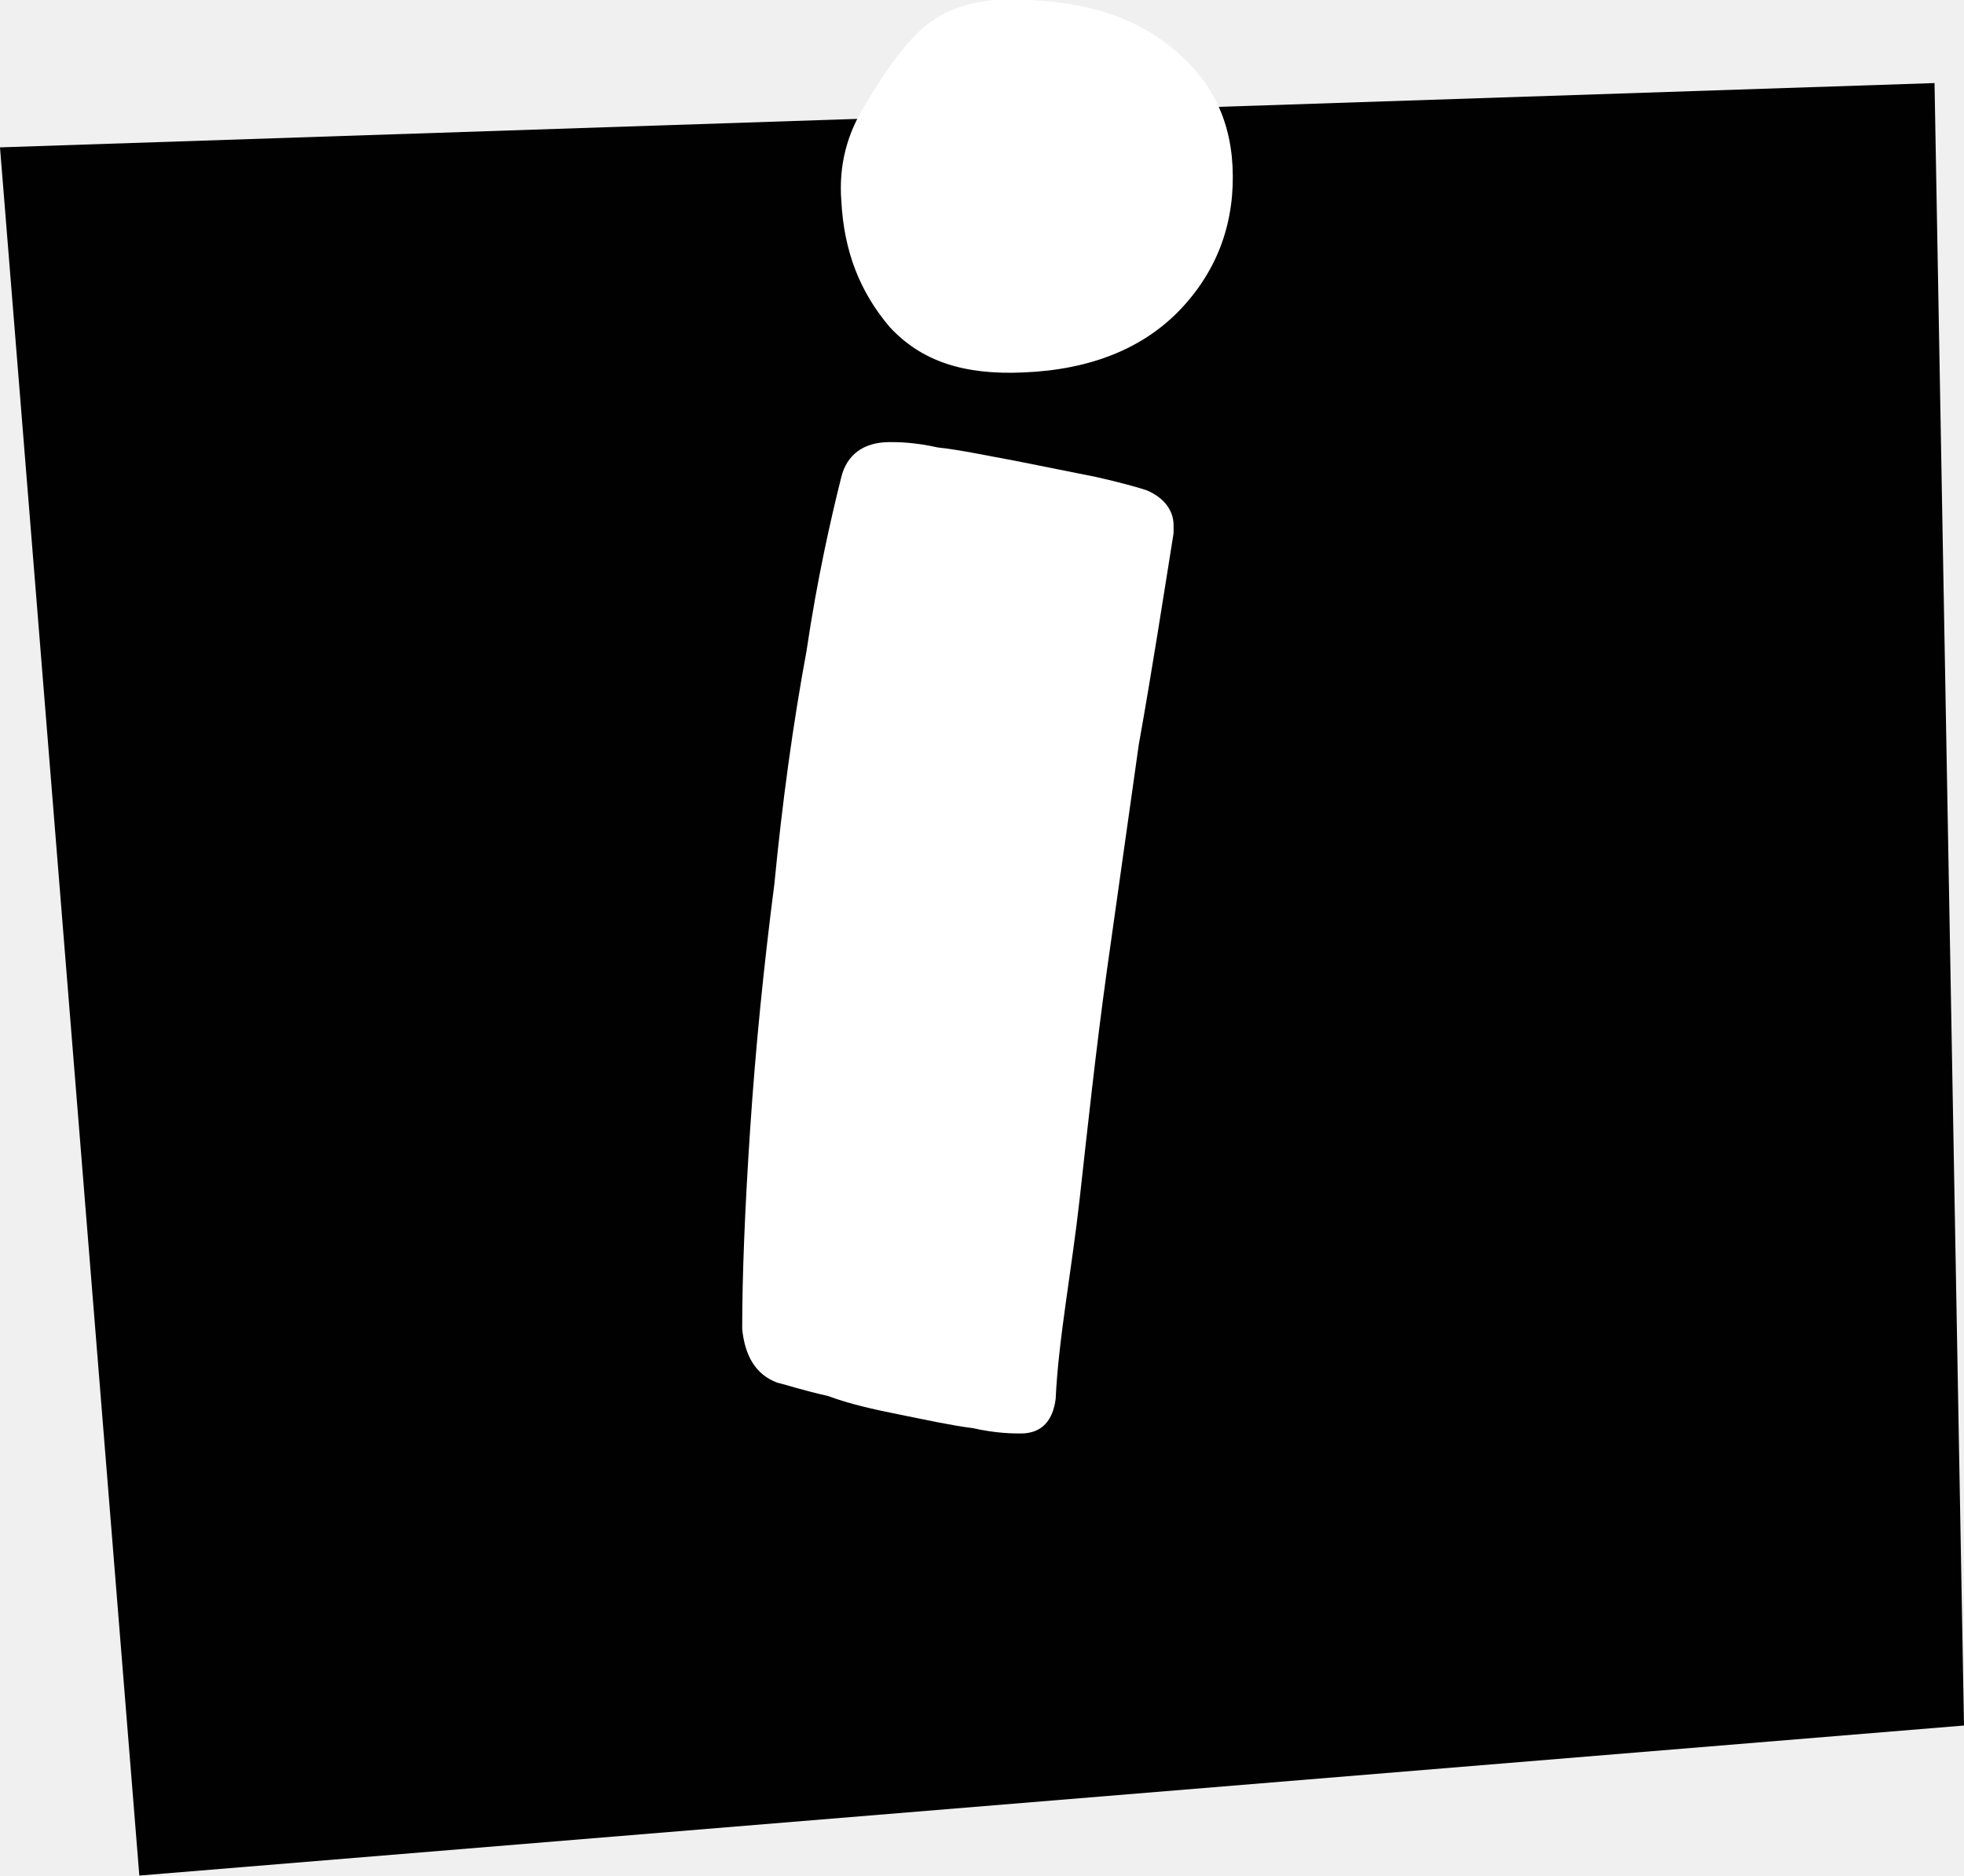
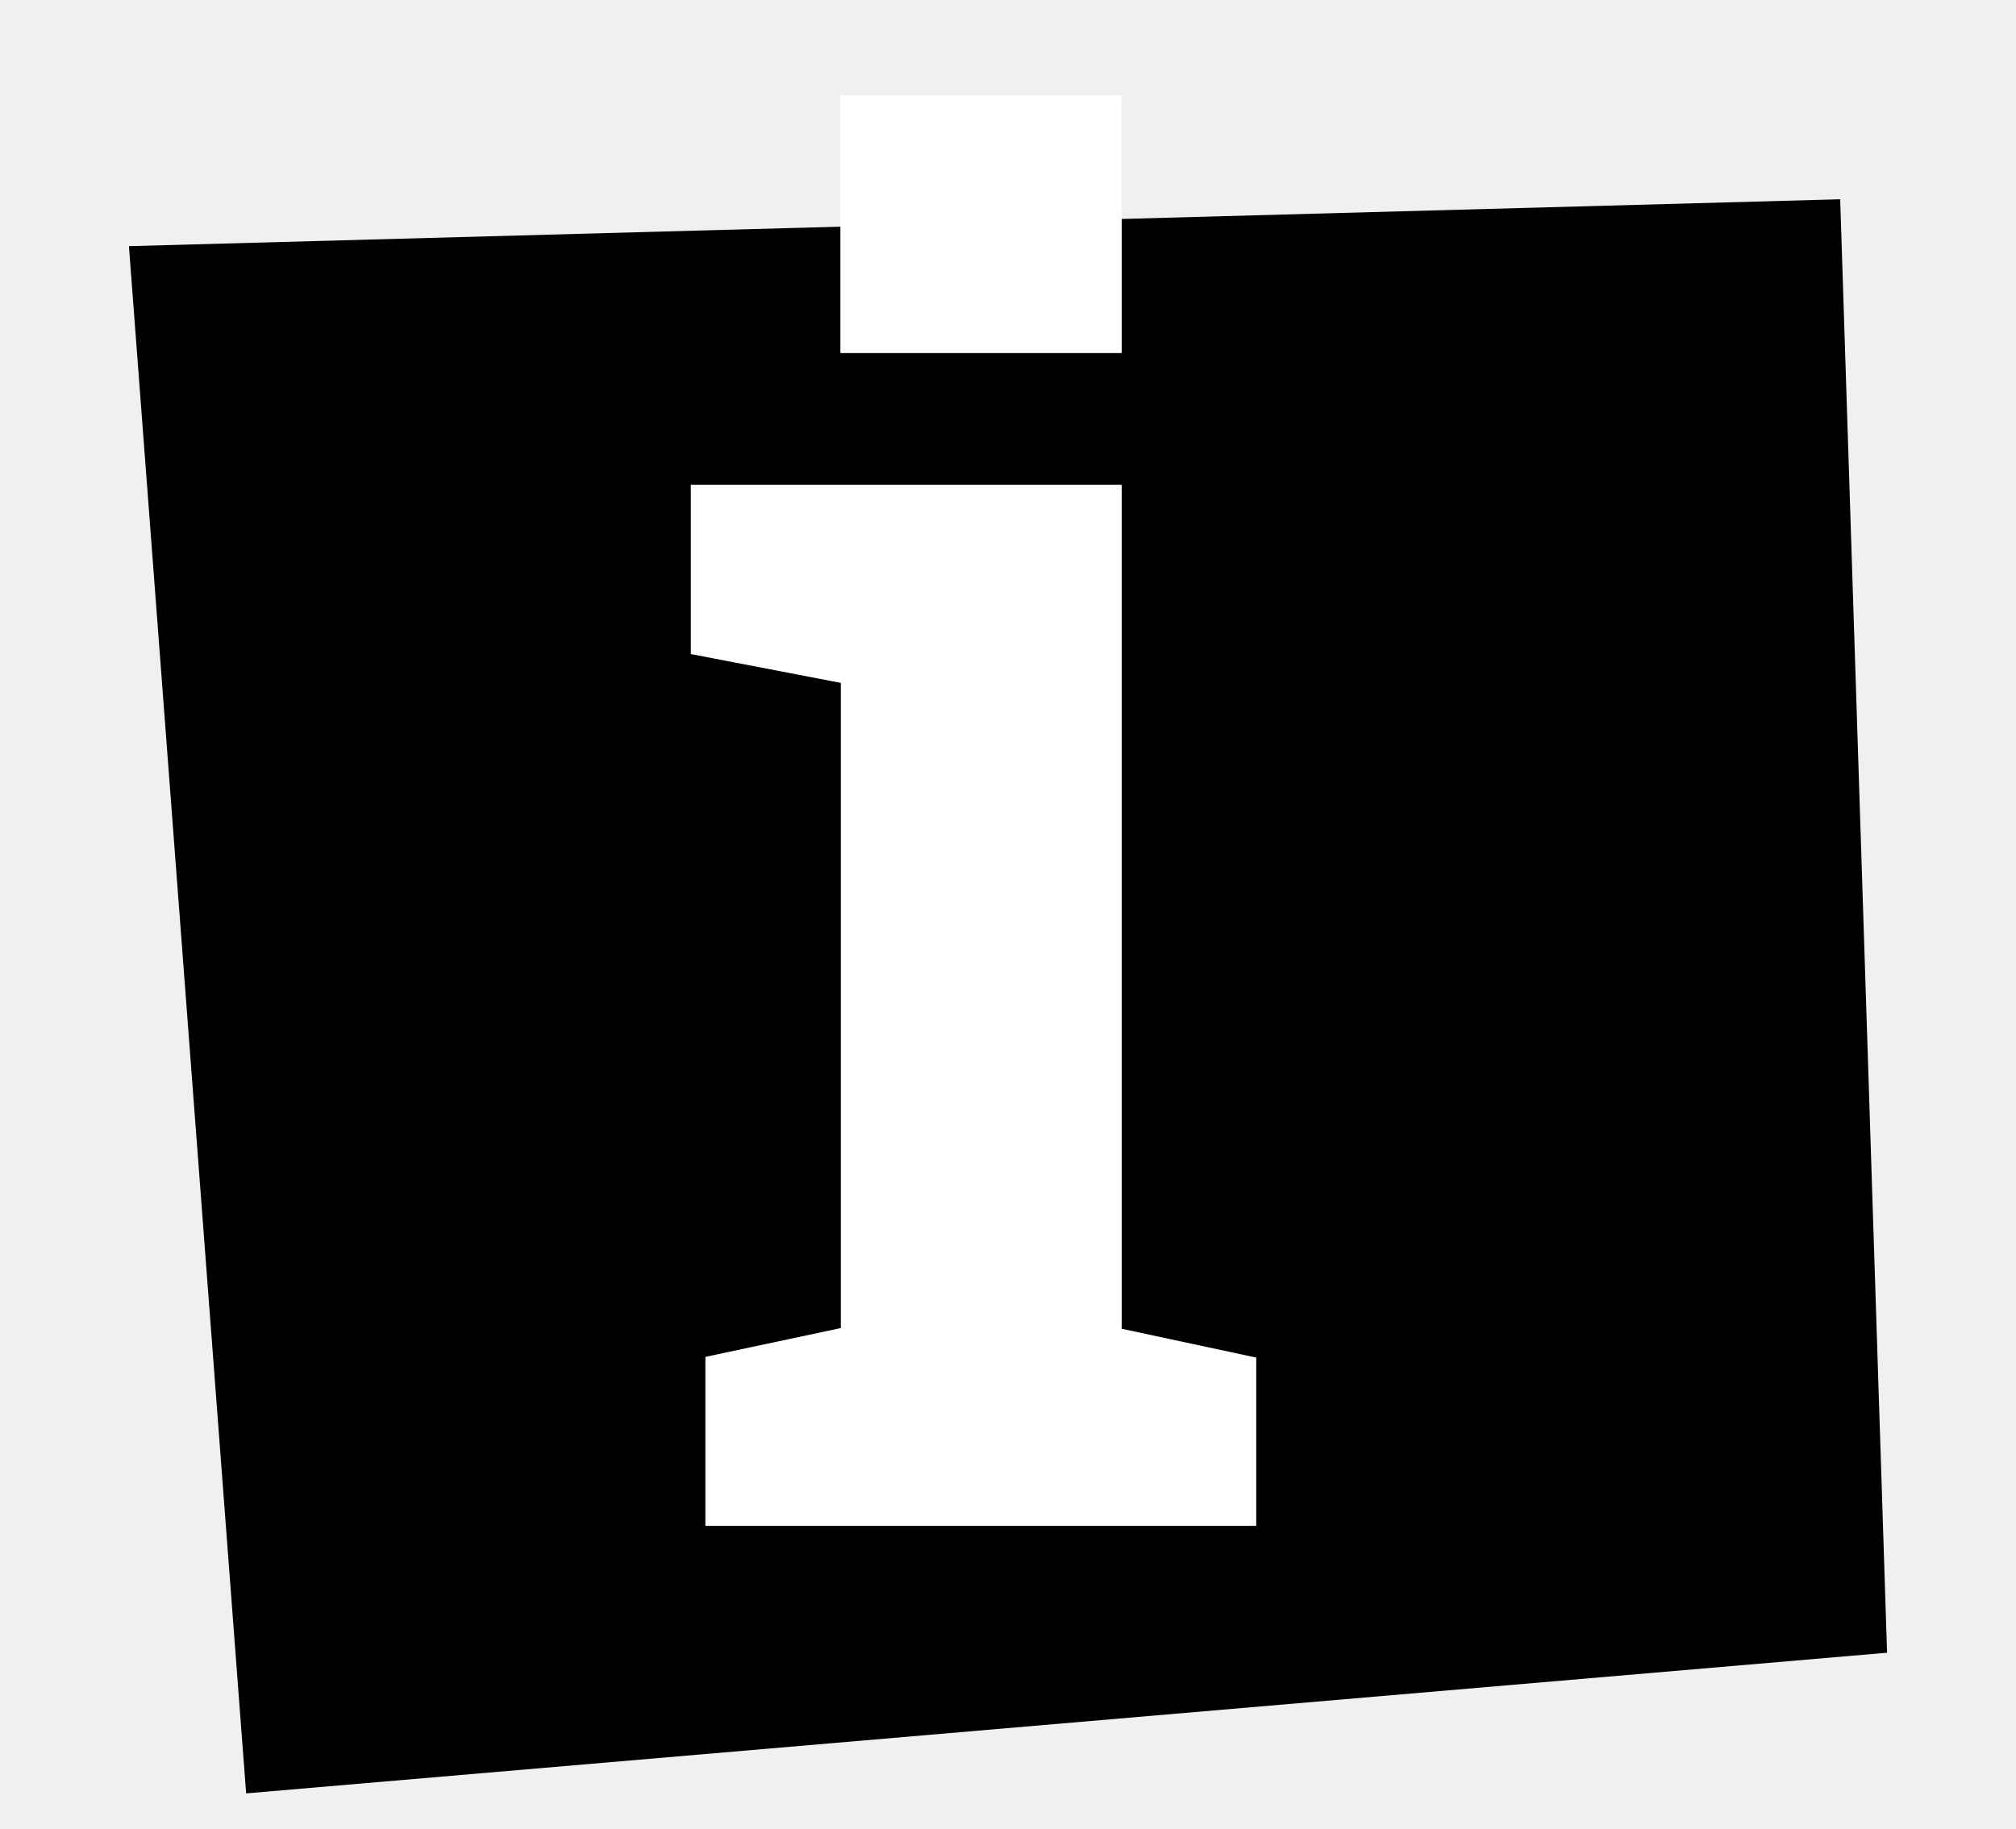
- <svg xmlns="http://www.w3.org/2000/svg" version="1.1" id="Layer_1" x="0px" y="0px" width="73.3px" height="70px" viewBox="0 0 73.3 70" style="enable-background:new 0 0 73.3 70;" xml:space="preserve">
-   <style type="text/css">
- 	.st0{fill:#010101;}
- 	.st1{fill:#FFFFFF;}
- </style>
-   <g>
-     <polygon class="st0" points="73.3,64.4 5.2,70 0,5.5 72.2,3.1  " />
-     <g>
-       <path class="st1" d="M39.4,52.2c-0.1,0.8-0.5,1.3-1.3,1.3c-0.3,0-0.9,0-1.8-0.2c-0.8-0.1-1.7-0.3-2.7-0.5s-1.9-0.4-2.7-0.7    c-0.9-0.2-1.5-0.4-1.9-0.5c-0.8-0.3-1.2-1-1.3-2c0-2,0.1-4.5,0.3-7.5c0.2-3,0.5-6,0.9-9.1c0.3-3.1,0.7-6,1.2-8.7    c0.4-2.7,0.9-4.9,1.3-6.5c0.2-0.8,0.8-1.3,1.8-1.3c0.3,0,0.9,0,1.8,0.2c0.9,0.1,1.8,0.3,2.9,0.5c1,0.2,2,0.4,3,0.6    c0.9,0.2,1.6,0.4,1.9,0.5c0.7,0.3,1,0.8,1,1.3c0,0,0,0.1,0,0.1c0,0,0,0.1,0,0.1l0,0.1c-0.4,2.5-0.8,5.1-1.3,7.9    c-0.4,2.8-0.8,5.7-1.2,8.5c-0.4,2.9-0.7,5.7-1,8.4S39.5,50,39.4,52.2z M37.1,0c2.7-0.1,4.8,0.4,6.4,1.6c1.6,1.2,2.4,2.7,2.5,4.6    c0.1,2-0.5,3.8-1.9,5.3c-1.4,1.5-3.4,2.3-5.9,2.4c-2.2,0.1-3.8-0.4-5-1.7c-1.1-1.3-1.7-2.8-1.8-4.7c-0.1-1.3,0.2-2.5,0.9-3.6    C33,2.7,33.7,1.7,34.5,1C35.2,0.4,36.1,0.1,37.1,0z" />
-     </g>
-   </g>
+ <svg xmlns="http://www.w3.org/2000/svg" id="Layer_1" data-name="Layer 1" viewBox="0 0 86 78">
+   <defs>
+     <style>.cls-1{fill:#fff;}</style>
+   </defs>
+   <polygon points="5.5 10.5 78.5 8.5 80.5 70.5 10.5 76.5 5.5 10.5" />
+   <path class="cls-1" d="M30.09,57.88l5.78-1.23V29.13l-6.4-1.23V20.68H47.85v36l5.74,1.23v7.18H30.09ZM47.85,15.06h-12v-11h12Z" />
</svg>
